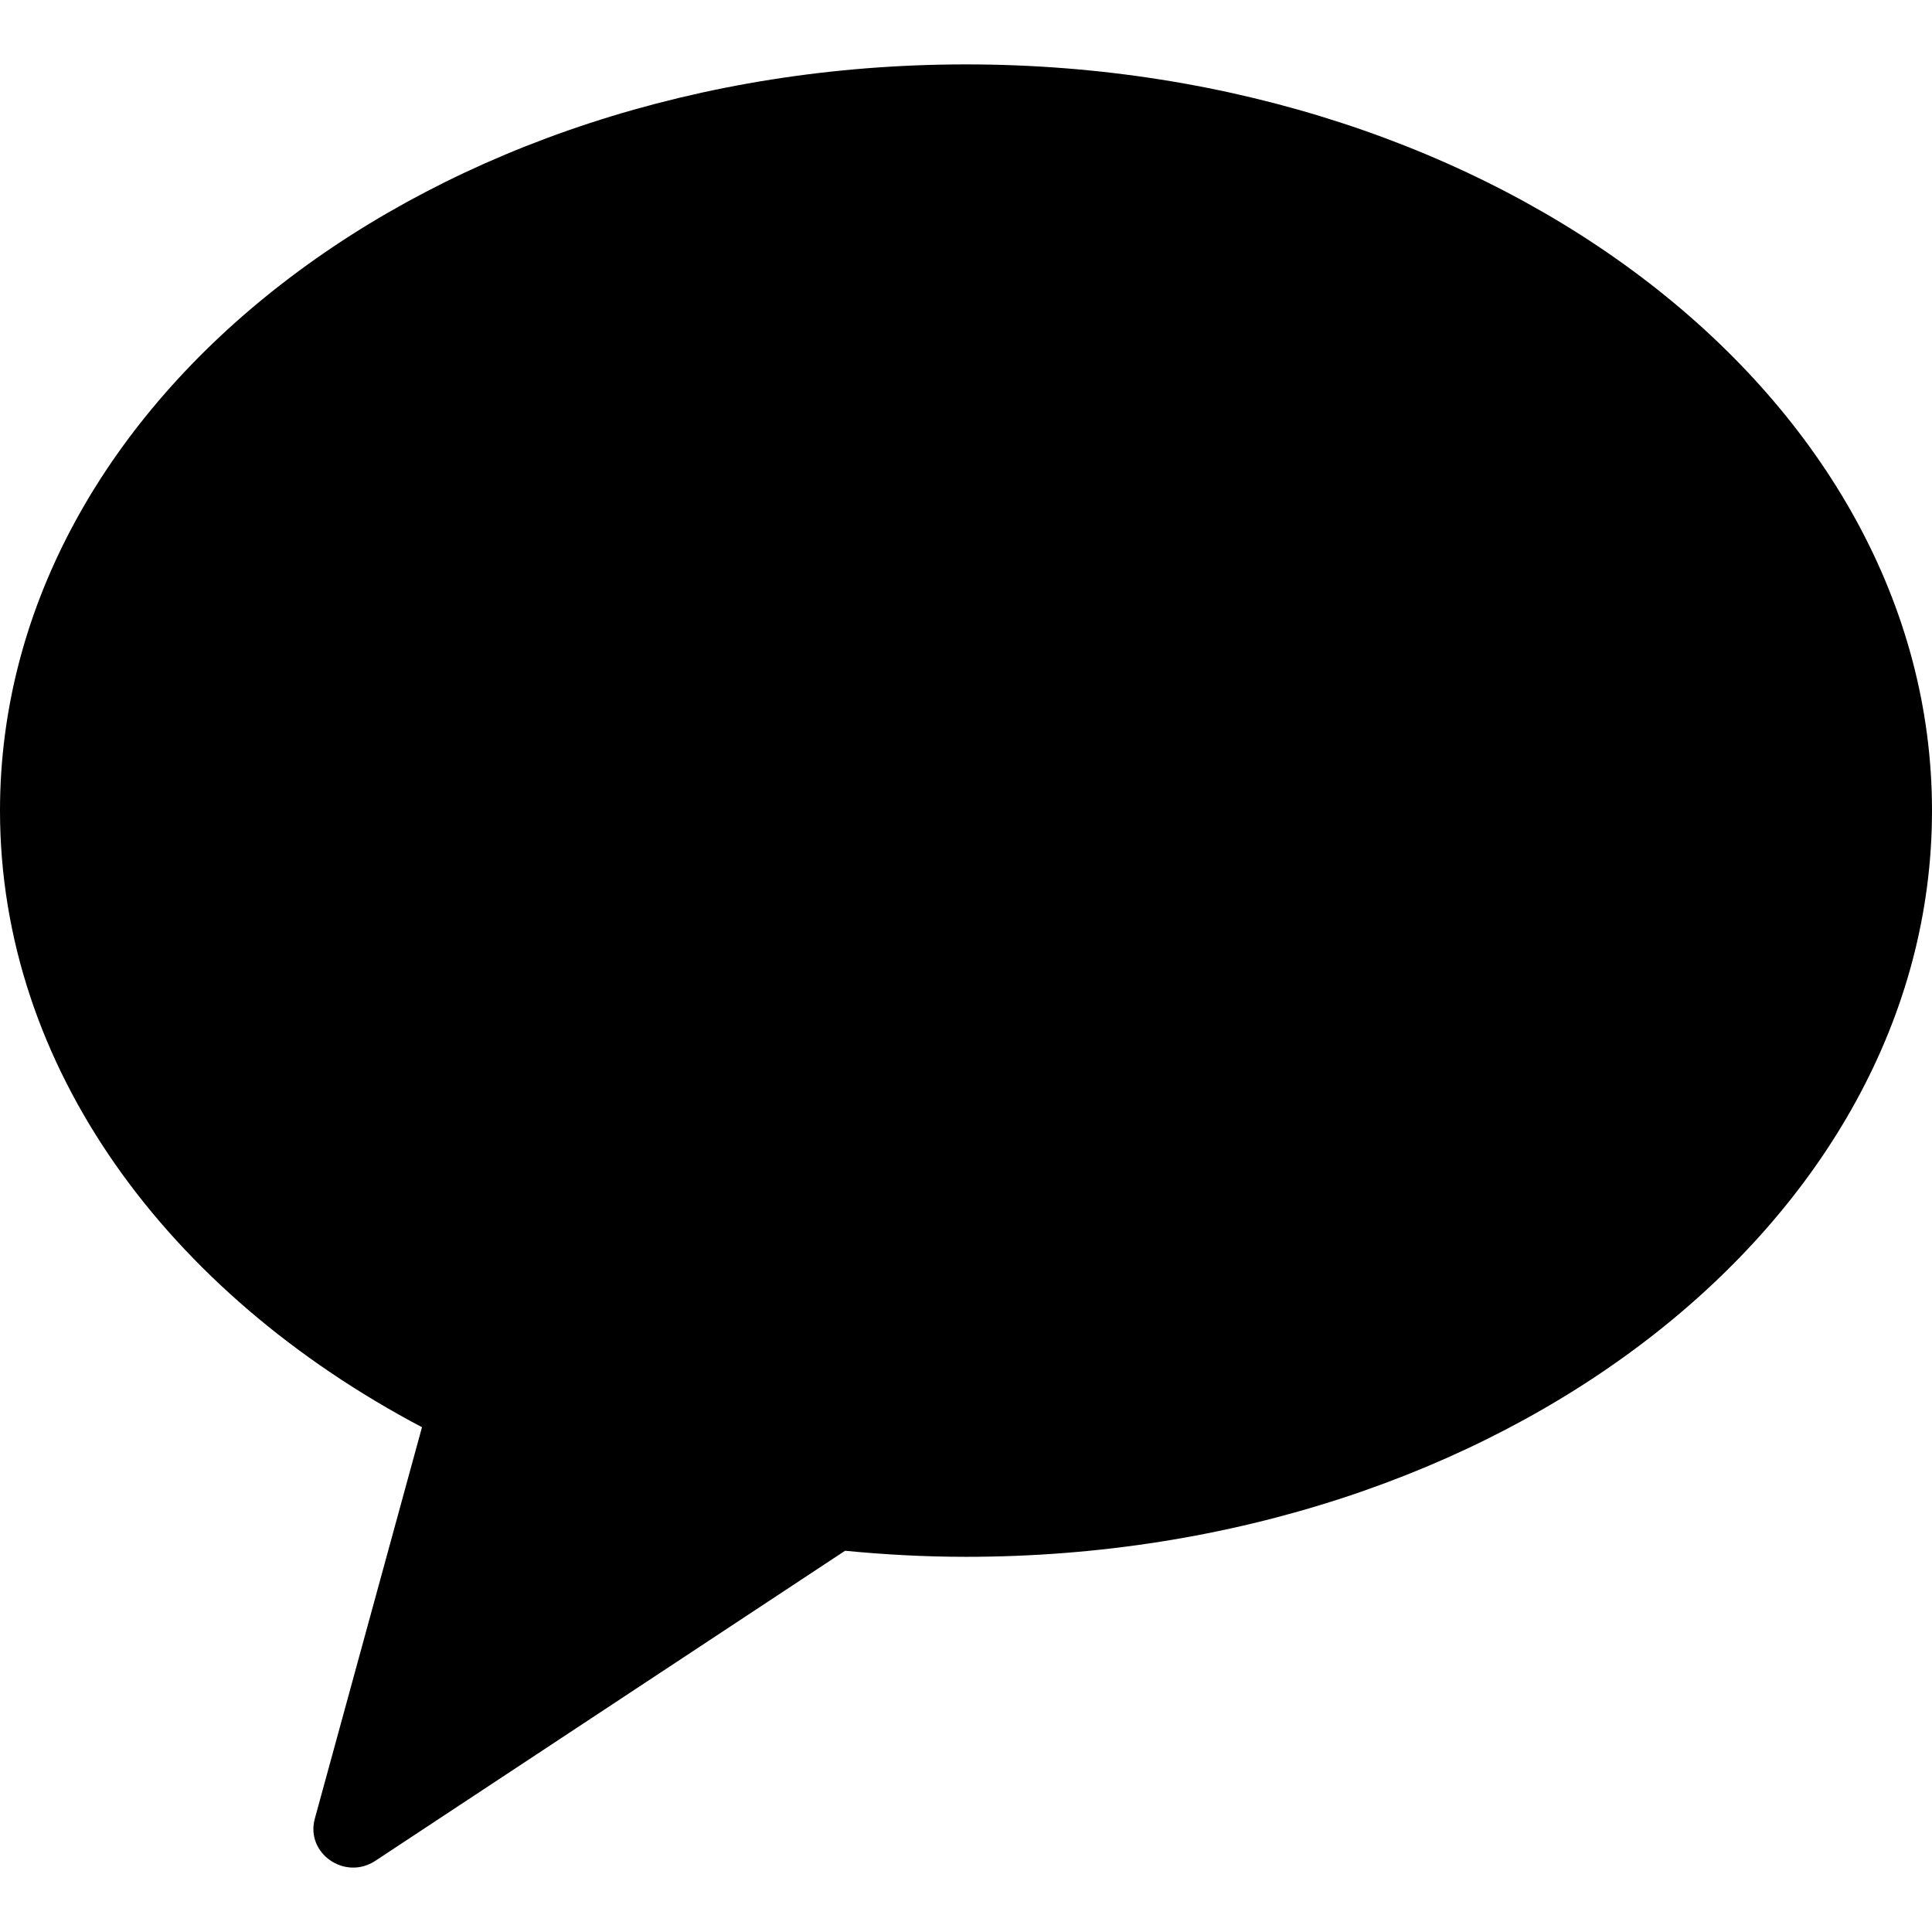
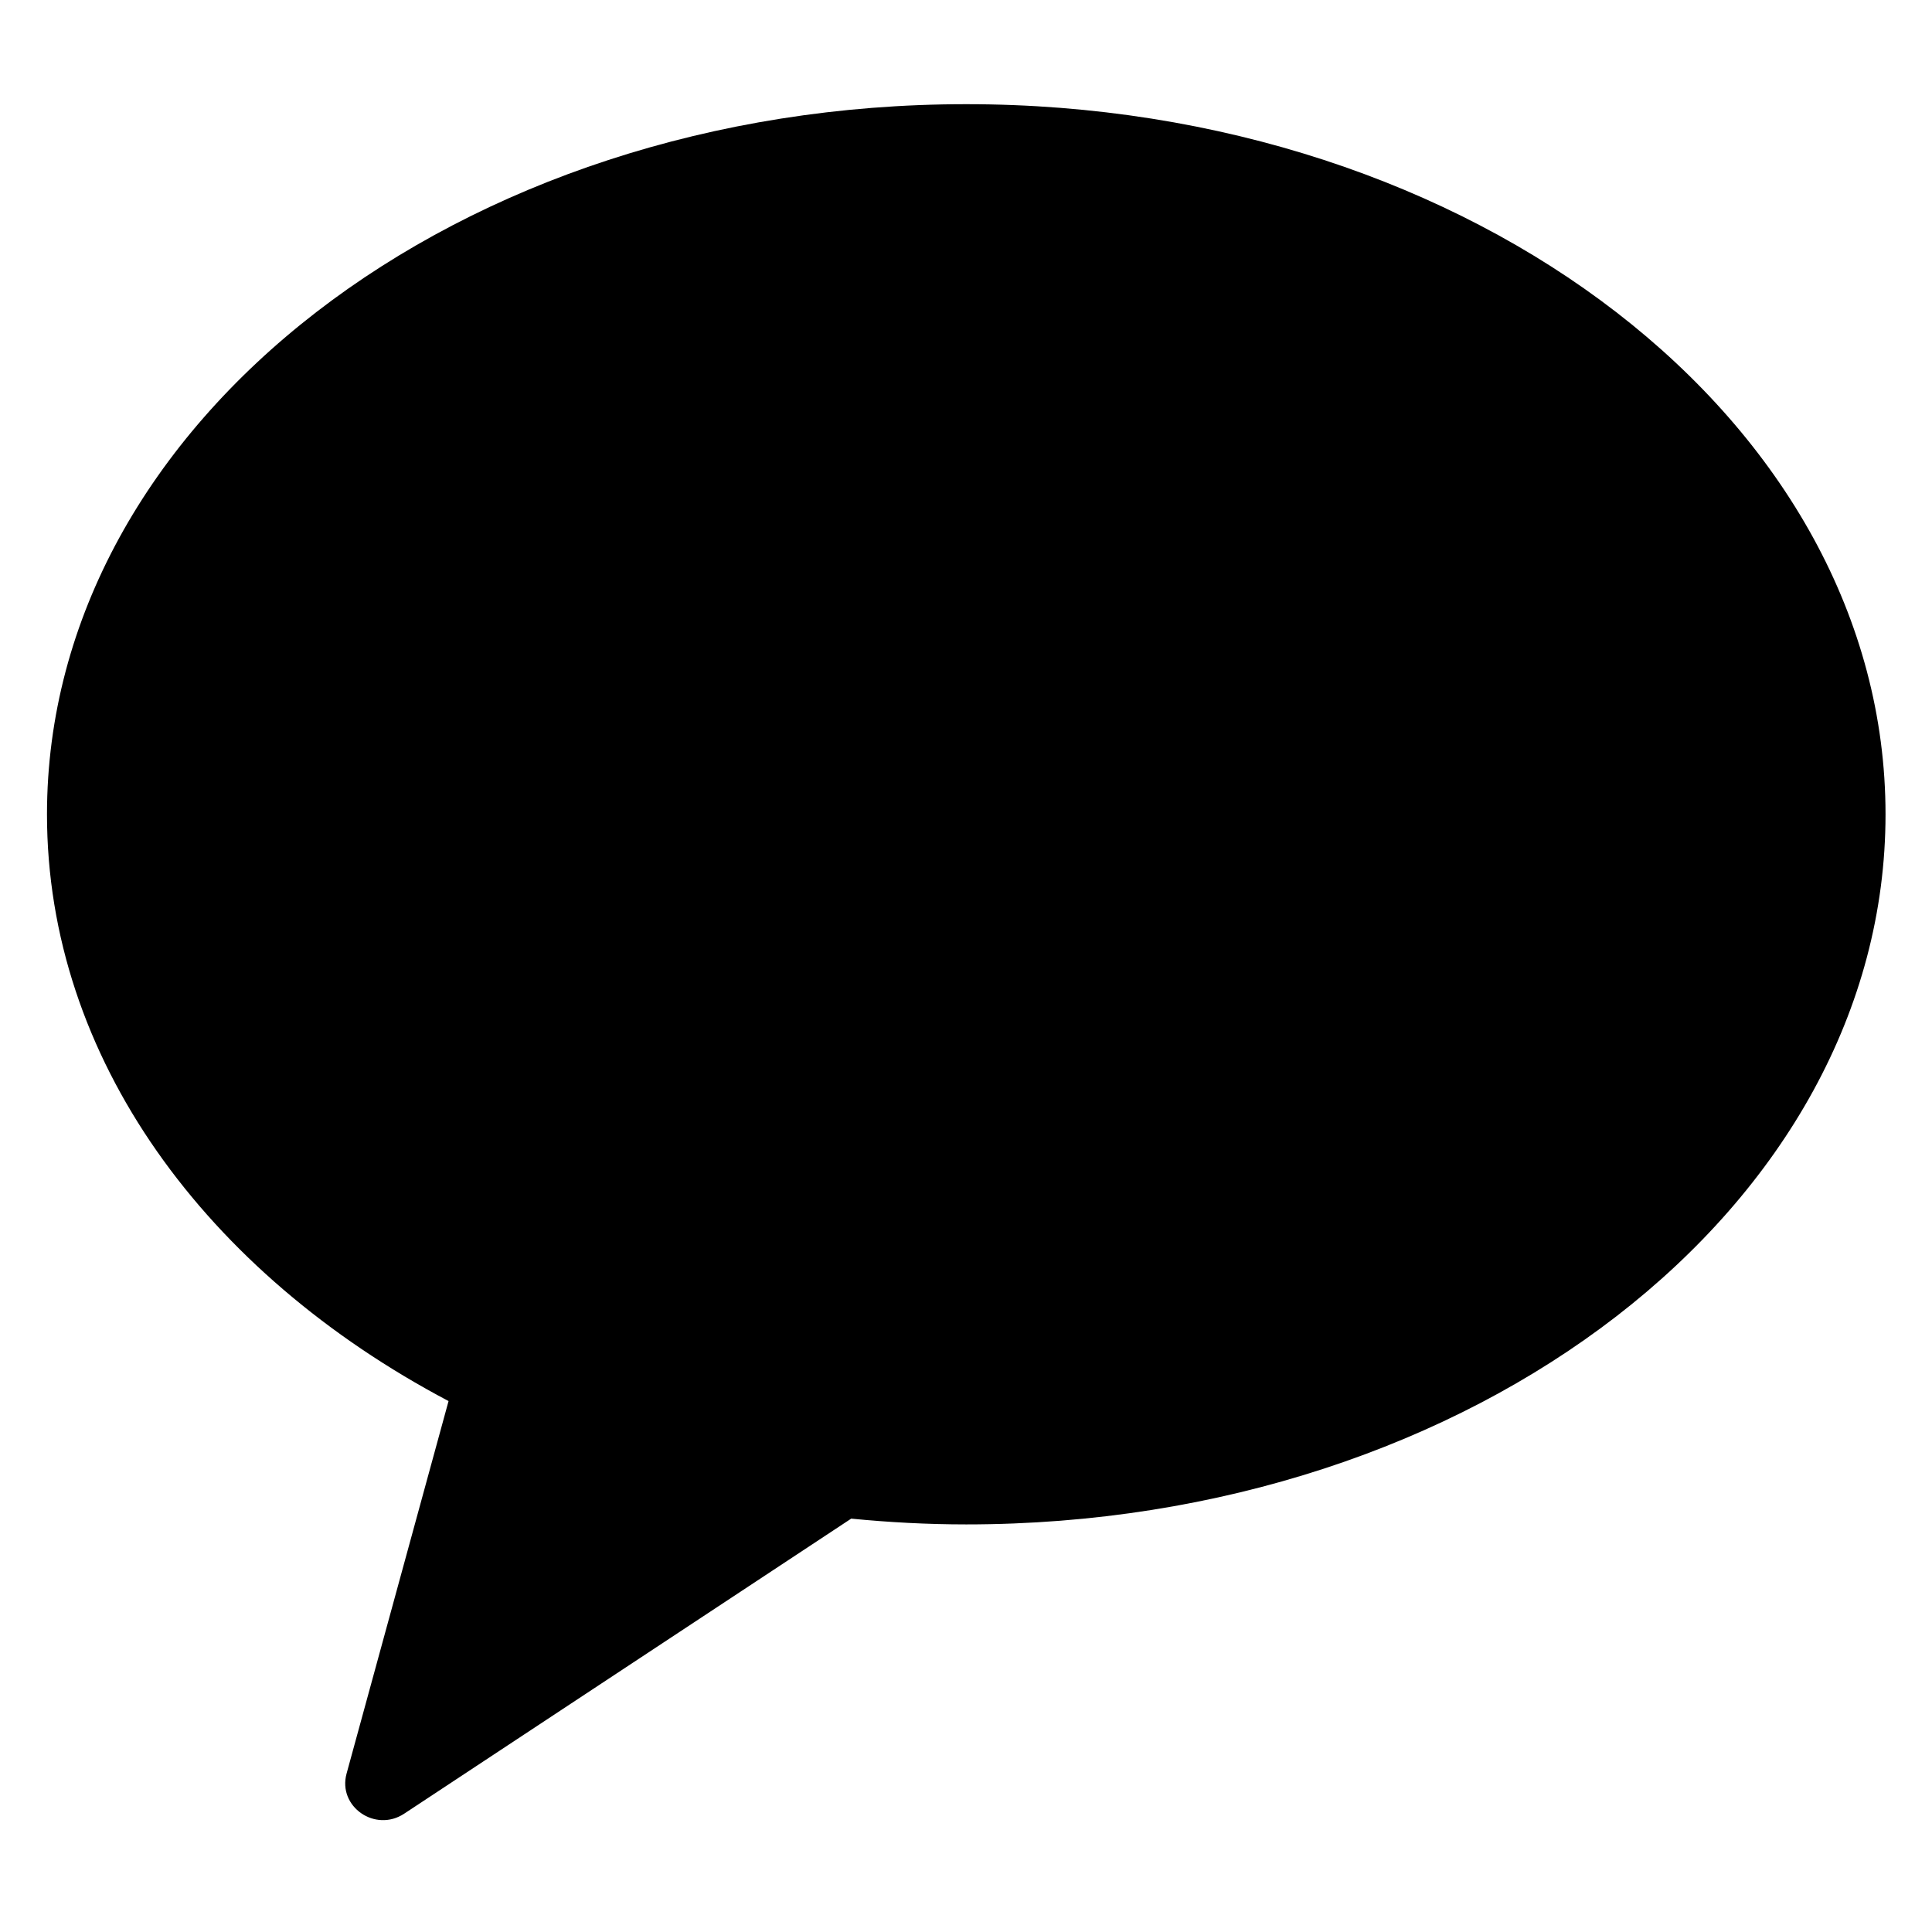
- <svg xmlns="http://www.w3.org/2000/svg" fill="currentColor" viewBox="0 0 36 36">
-   <path clip-rule="evenodd" d="M18 1.2C8.058 1.2 0 7.426 0 15.105c0 4.775 3.117 8.985 7.863 11.489l-1.997 7.295c-.176.645.56 1.158 1.127.785l8.754-5.778c.738.072 1.489.113 2.253.113 9.94 0 18-6.225 18-13.904C36 7.425 27.94 1.2 18 1.2Z" fill-rule="evenodd" />
+ <svg xmlns="http://www.w3.org/2000/svg" fill="currentColor" viewBox="-0.92 -0.84 37.83 37.83">
+   <path fill-rule="evenodd" d="M18 1.2C8.058 1.2 0 7.426 0 15.105c0 4.775 3.117 8.985 7.863 11.489l-1.997 7.295c-.176.645.56 1.158 1.127.785l8.754-5.778c.738.072 1.489.113 2.253.113 9.94 0 18-6.225 18-13.904C36 7.425 27.94 1.2 18 1.2Z" clip-rule="evenodd" />
</svg>
